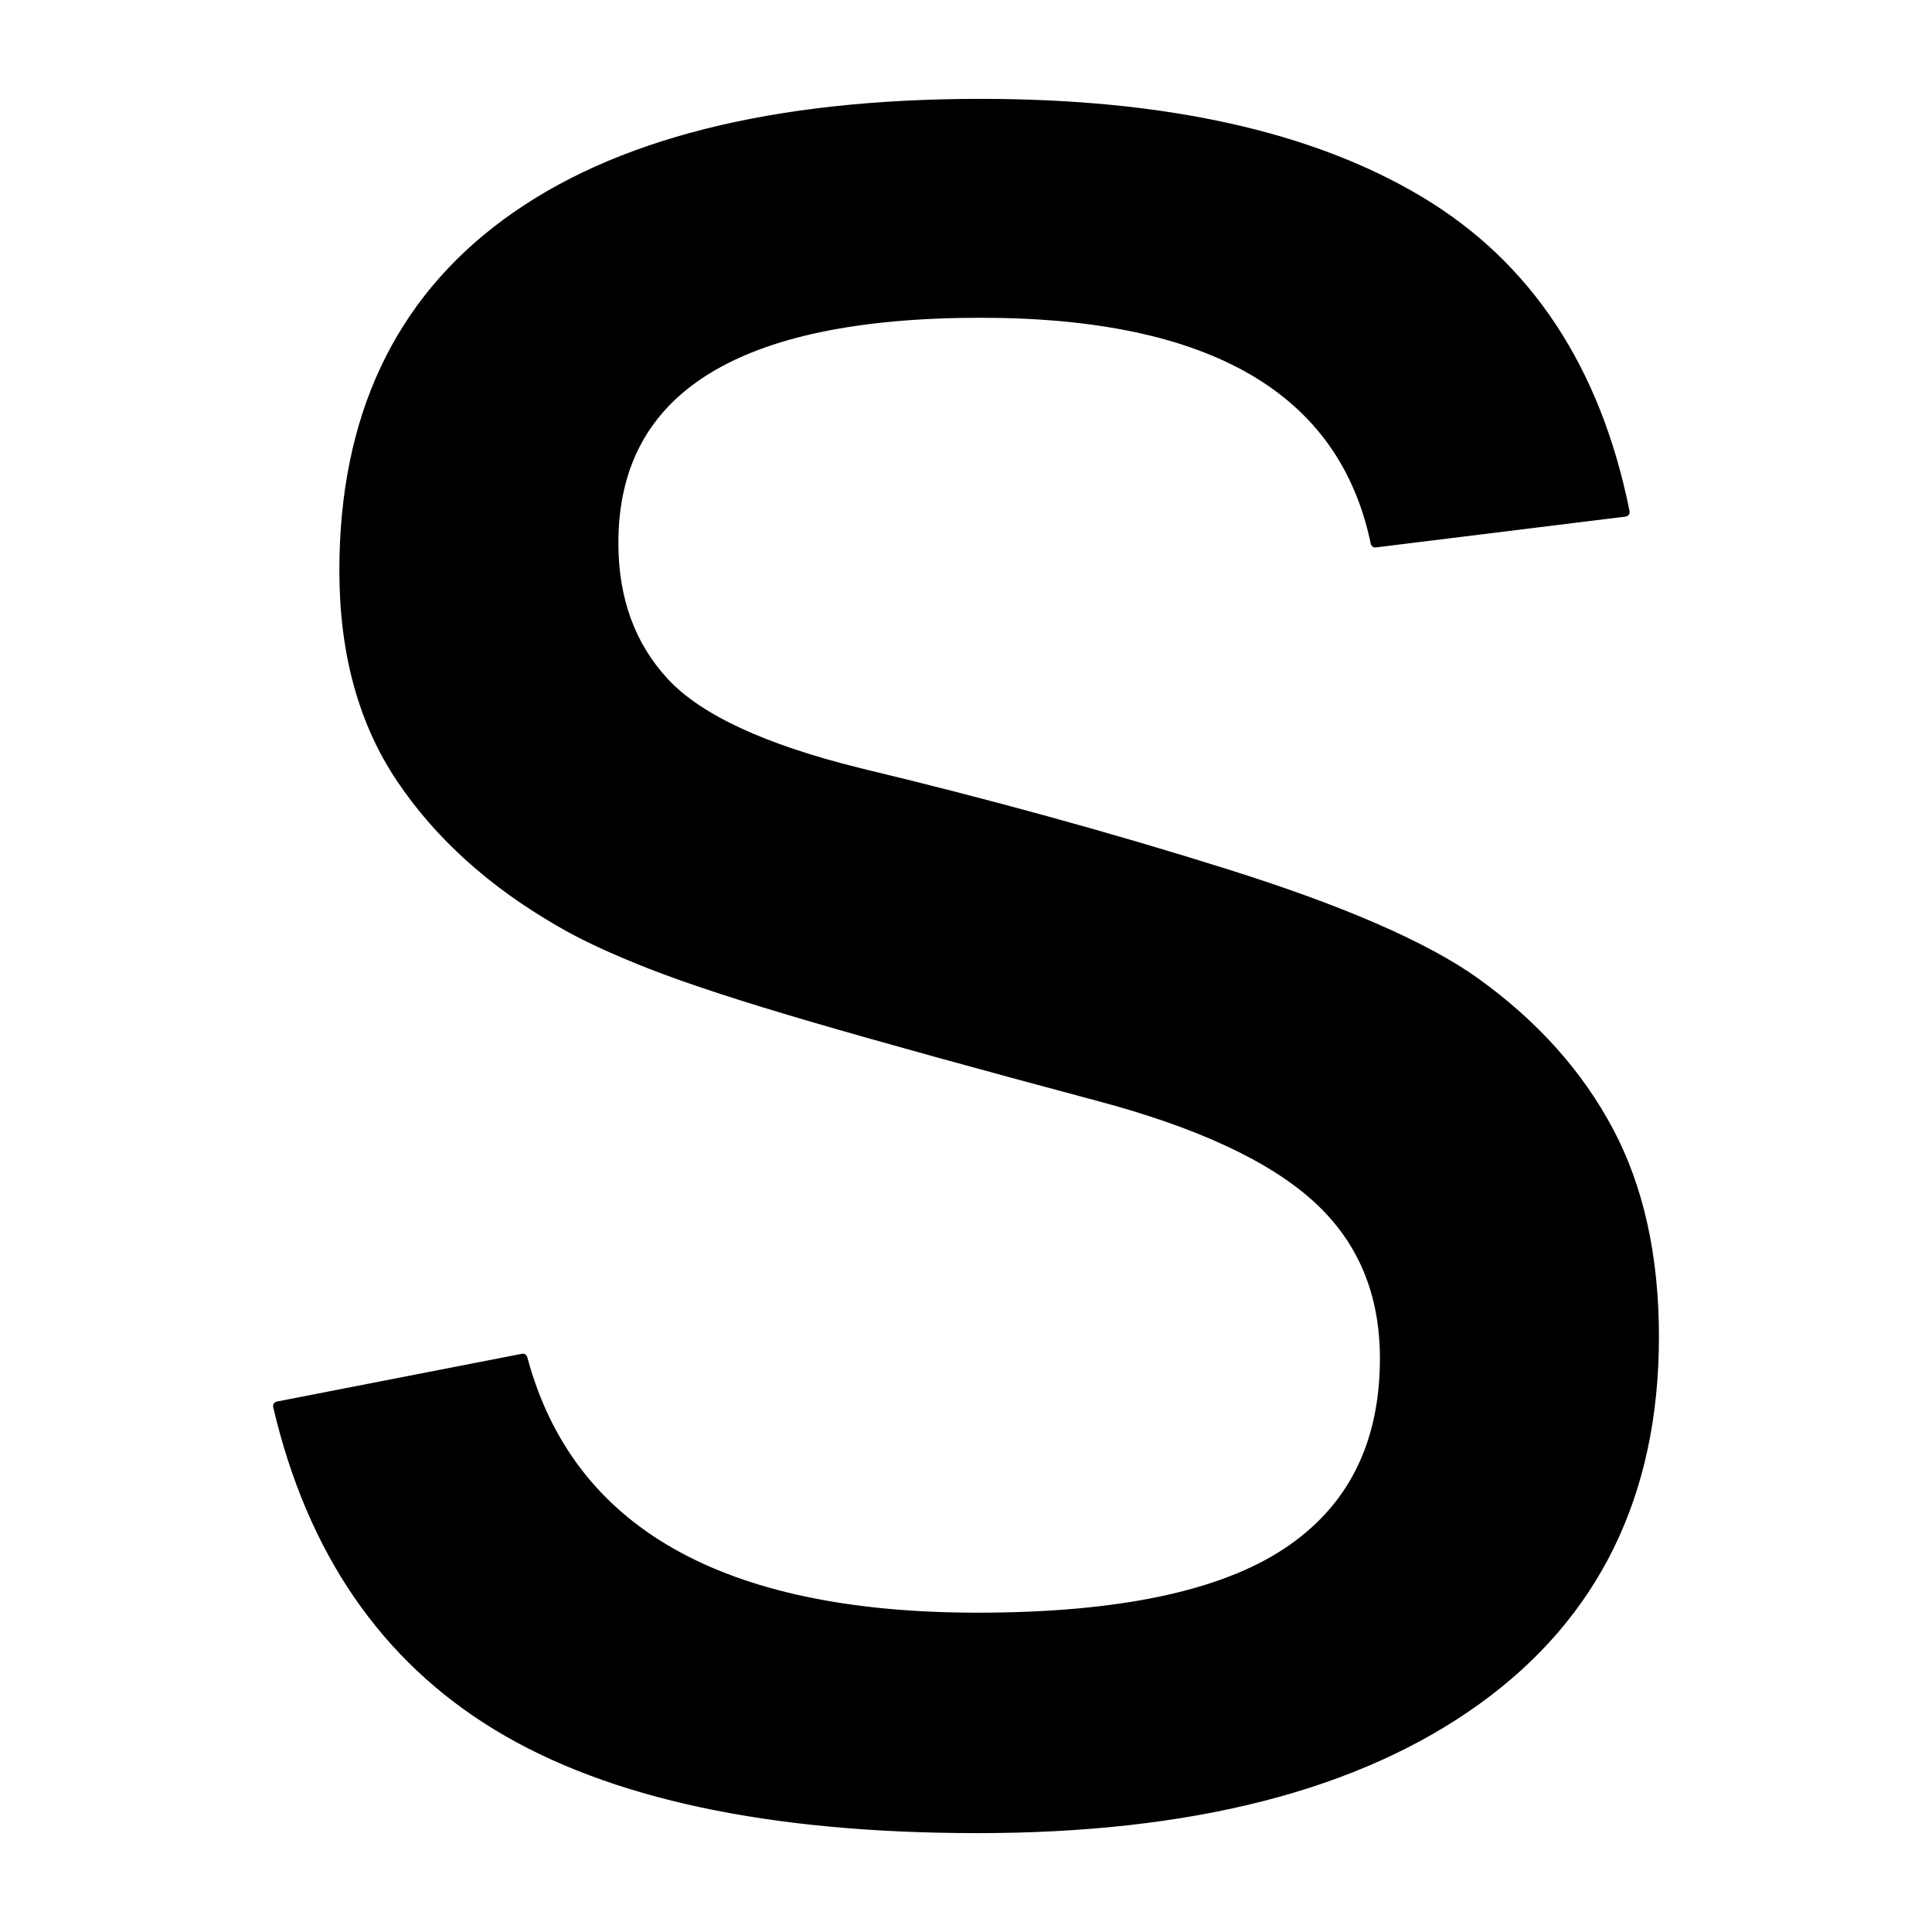
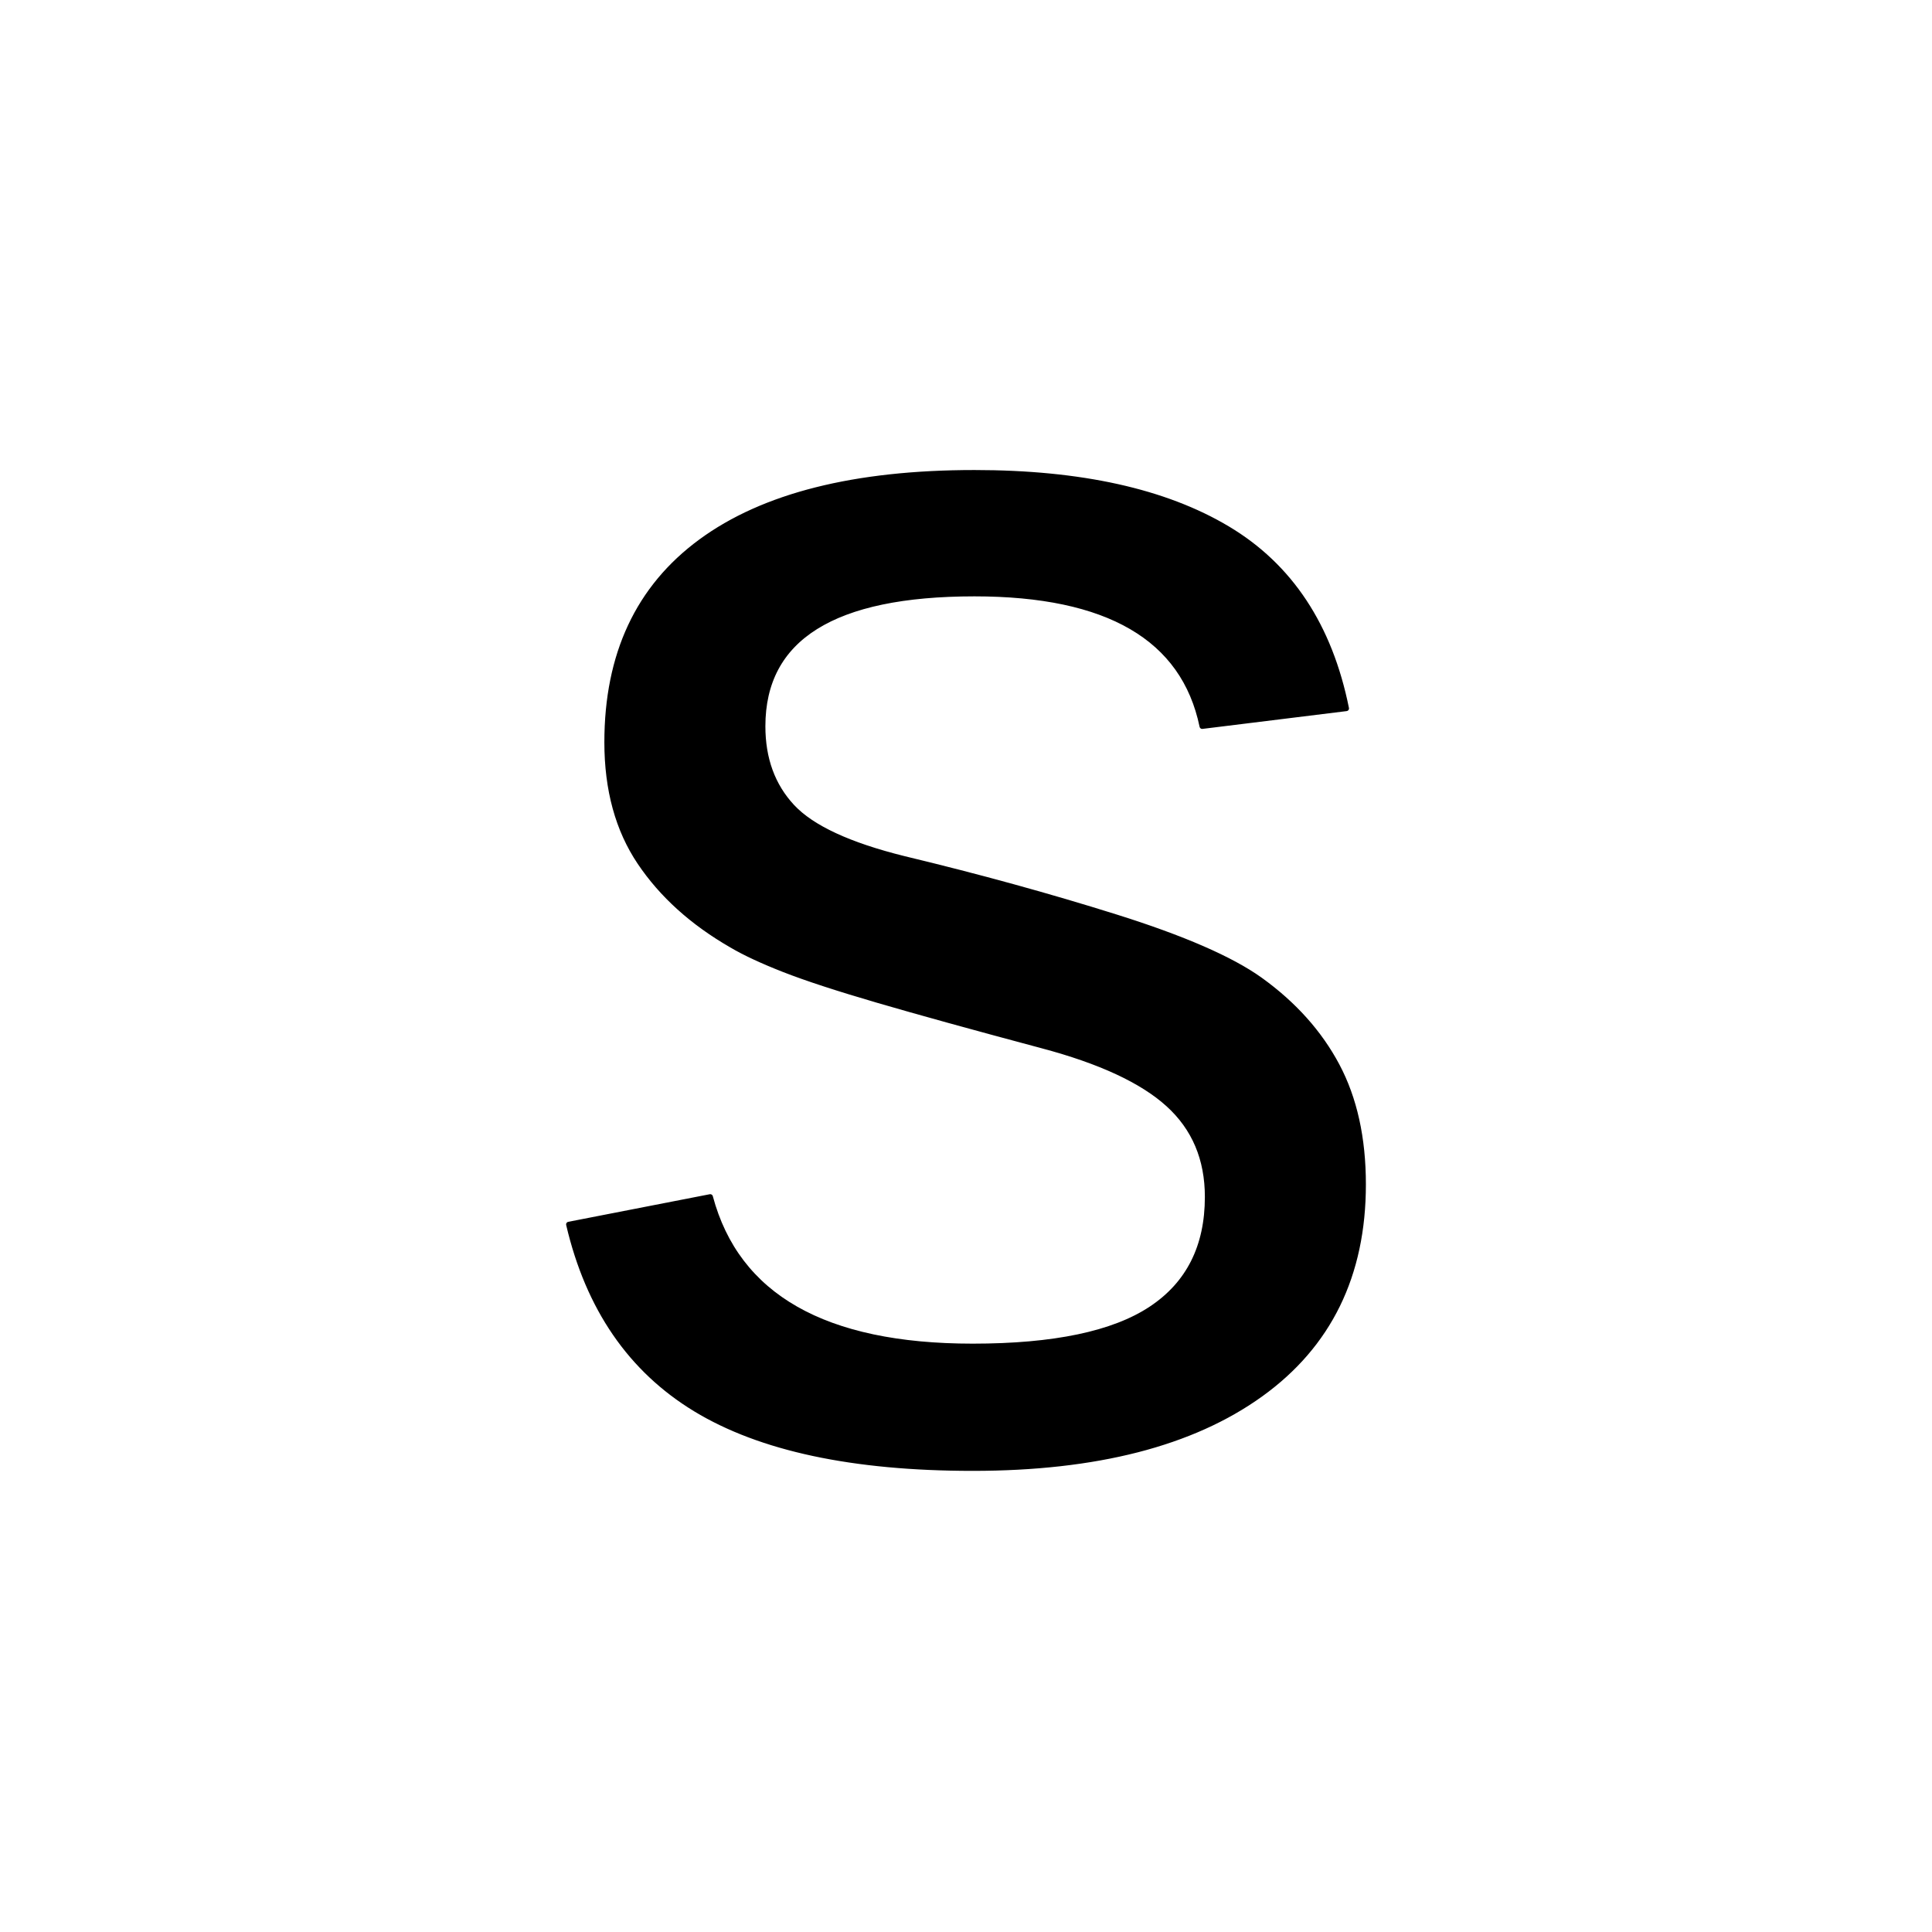
- <svg xmlns="http://www.w3.org/2000/svg" width="1120" height="1120" viewBox="0 0 1120.0 1120.0">
-   <rect x="0" y="0" width="1120.0" height="1120.0" fill="white" />
-   <g transform="translate(110.045,1042.127) scale(0.89366,-0.89366)">
-     <path d="M950 299Q950 146 834.5 63.0Q719 -20 511 -20Q309 -20 199.5 46.5Q90 113 57 254L216 285Q261 117 511 117Q648 117 711.5 159.0Q775 201 775 285Q775 349 731.0 389.0Q687 429 589 455Q473 486 404.5 506.0Q336 526 299.0 540.5Q262 555 240 568Q174 606 137.0 661.0Q100 716 100 796Q100 944 205.5 1021.5Q311 1099 513 1099Q692 1099 797.5 1036.0Q903 973 931 834L769 814Q738 963 513 963Q275 963 275 814Q275 759 308.0 723.5Q341 688 434 665Q559 635 672.0 599.5Q785 564 834 529Q891 488 920.5 432.5Q950 377 950 299Z" fill="#000" stroke="#000" stroke-width="6" stroke-linejoin="round" stroke-linecap="round" />
+ <svg xmlns="http://www.w3.org/2000/svg" width="1120" height="1120" viewBox="0 0 1120.000 1120.000">
+   <rect x="0" y="0" width="1120.000" height="1120.000" fill="white" />
+   <g transform="translate(300.330,840.815) scale(0.51573,-0.51573)">
+     <path d="M950 299Q950 146 834.5 63.0Q719 -20 511 -20Q309 -20 199.5 46.5Q90 113 57 254L216 285Q261 117 511 117Q648 117 711.5 159.0Q775 201 775 285Q775 349 731.0 389.0Q687 429 589 455Q473 486 404.5 506.0Q336 526 299.0 540.5Q262 555 240 568Q174 606 137.0 661.0Q100 716 100 796Q100 944 205.5 1021.5Q311 1099 513 1099Q692 1099 797.5 1036.0Q903 973 931 834L769 814Q738 963 513 963Q275 963 275 814Q275 759 308.0 723.5Q341 688 434 665Q559 635 672.0 599.5Q785 564 834 529Q891 488 920.5 432.5Q950 377 950 299Z" fill="#000000" stroke="#000000" stroke-width="6" stroke-linejoin="round" stroke-linecap="round" />
  </g>
</svg>
